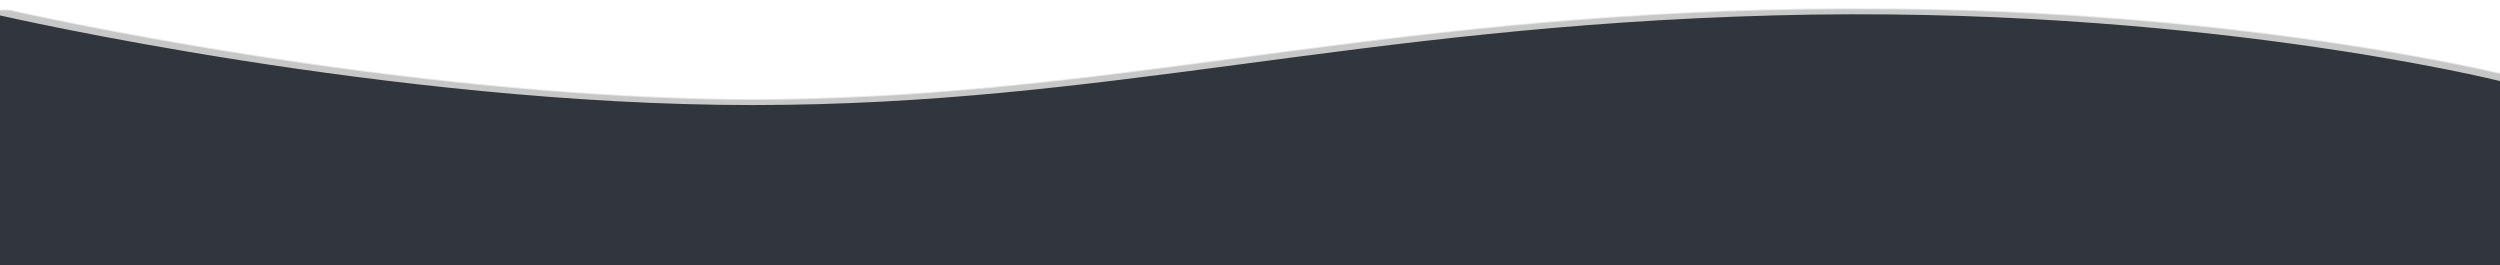
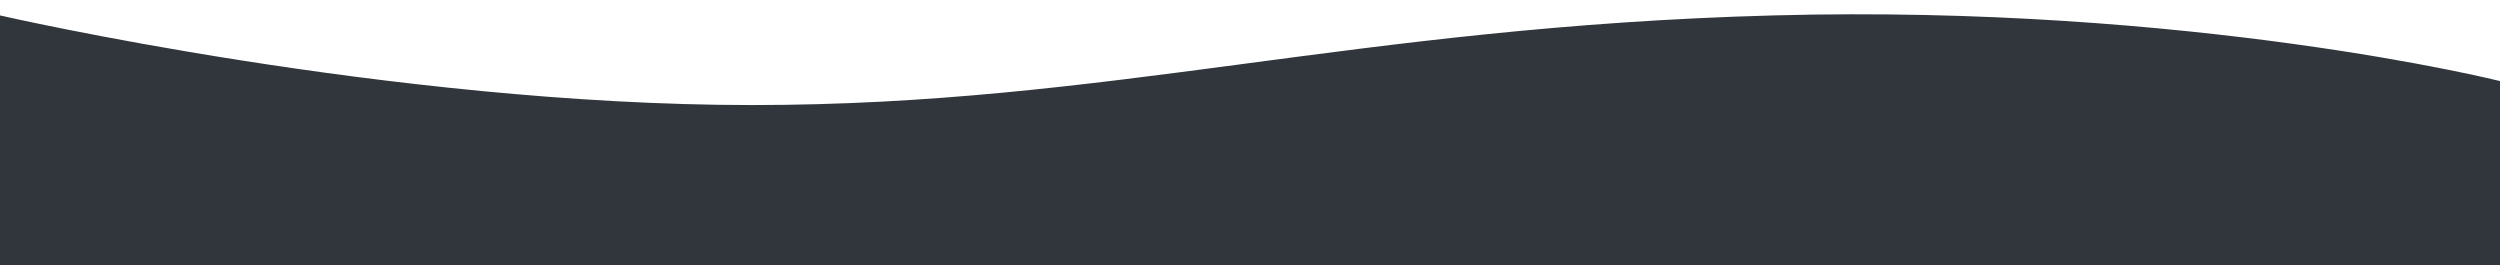
<svg xmlns="http://www.w3.org/2000/svg" xmlns:xlink="http://www.w3.org/1999/xlink" width="1400px" height="148px" viewBox="0 0 1400 148" version="1.1">
  <defs>
    <linearGradient x1="41.444%" y1="19.644%" x2="57.259%" y2="119.725%" id="linearGradient-1">
      <stop stop-color="#30363b" offset="0%" />
      <stop stop-color="#30363b" offset="100%" />
    </linearGradient>
    <path d="M0,420.633 C0,420.633 218.377,470.833 421.109,470.833 C620.934,470.833 758.205,426.95 993.056,420.633 C1227.907,414.315 1400,457.39 1400,457.39 L1400,769 L0,769 L0,420.633 Z" id="path-2" />
    <filter x="-1.1%" y="-4.0%" width="102.3%" height="109.2%" filterUnits="objectBoundingBox" id="filter-3">
      <feMorphology radius="5" operator="dilate" in="SourceAlpha" result="shadowSpreadOuter1" />
      <feOffset dx="0" dy="2" in="shadowSpreadOuter1" result="shadowOffsetOuter1" />
      <feColorMatrix values="0 0 0 0 0.33   0 0 0 0 0.33   0 0 0 0 0.33  0 0 0 0.33 0" type="matrix" in="shadowOffsetOuter1" />
    </filter>
  </defs>
  <g id="Page-1" stroke="none" stroke-width="1" fill="none" fill-rule="evenodd">
    <g id="cws-promo-banner" transform="translate(0, -412)">
      <g id="Rectangle">
-         <use fill="black" fill-opacity="1" filter="url(#filter-3)" xlink:href="#path-2" />
        <use fill="url(#linearGradient-1)" fill-rule="evenodd" xlink:href="#path-2" />
      </g>
    </g>
  </g>
</svg>
